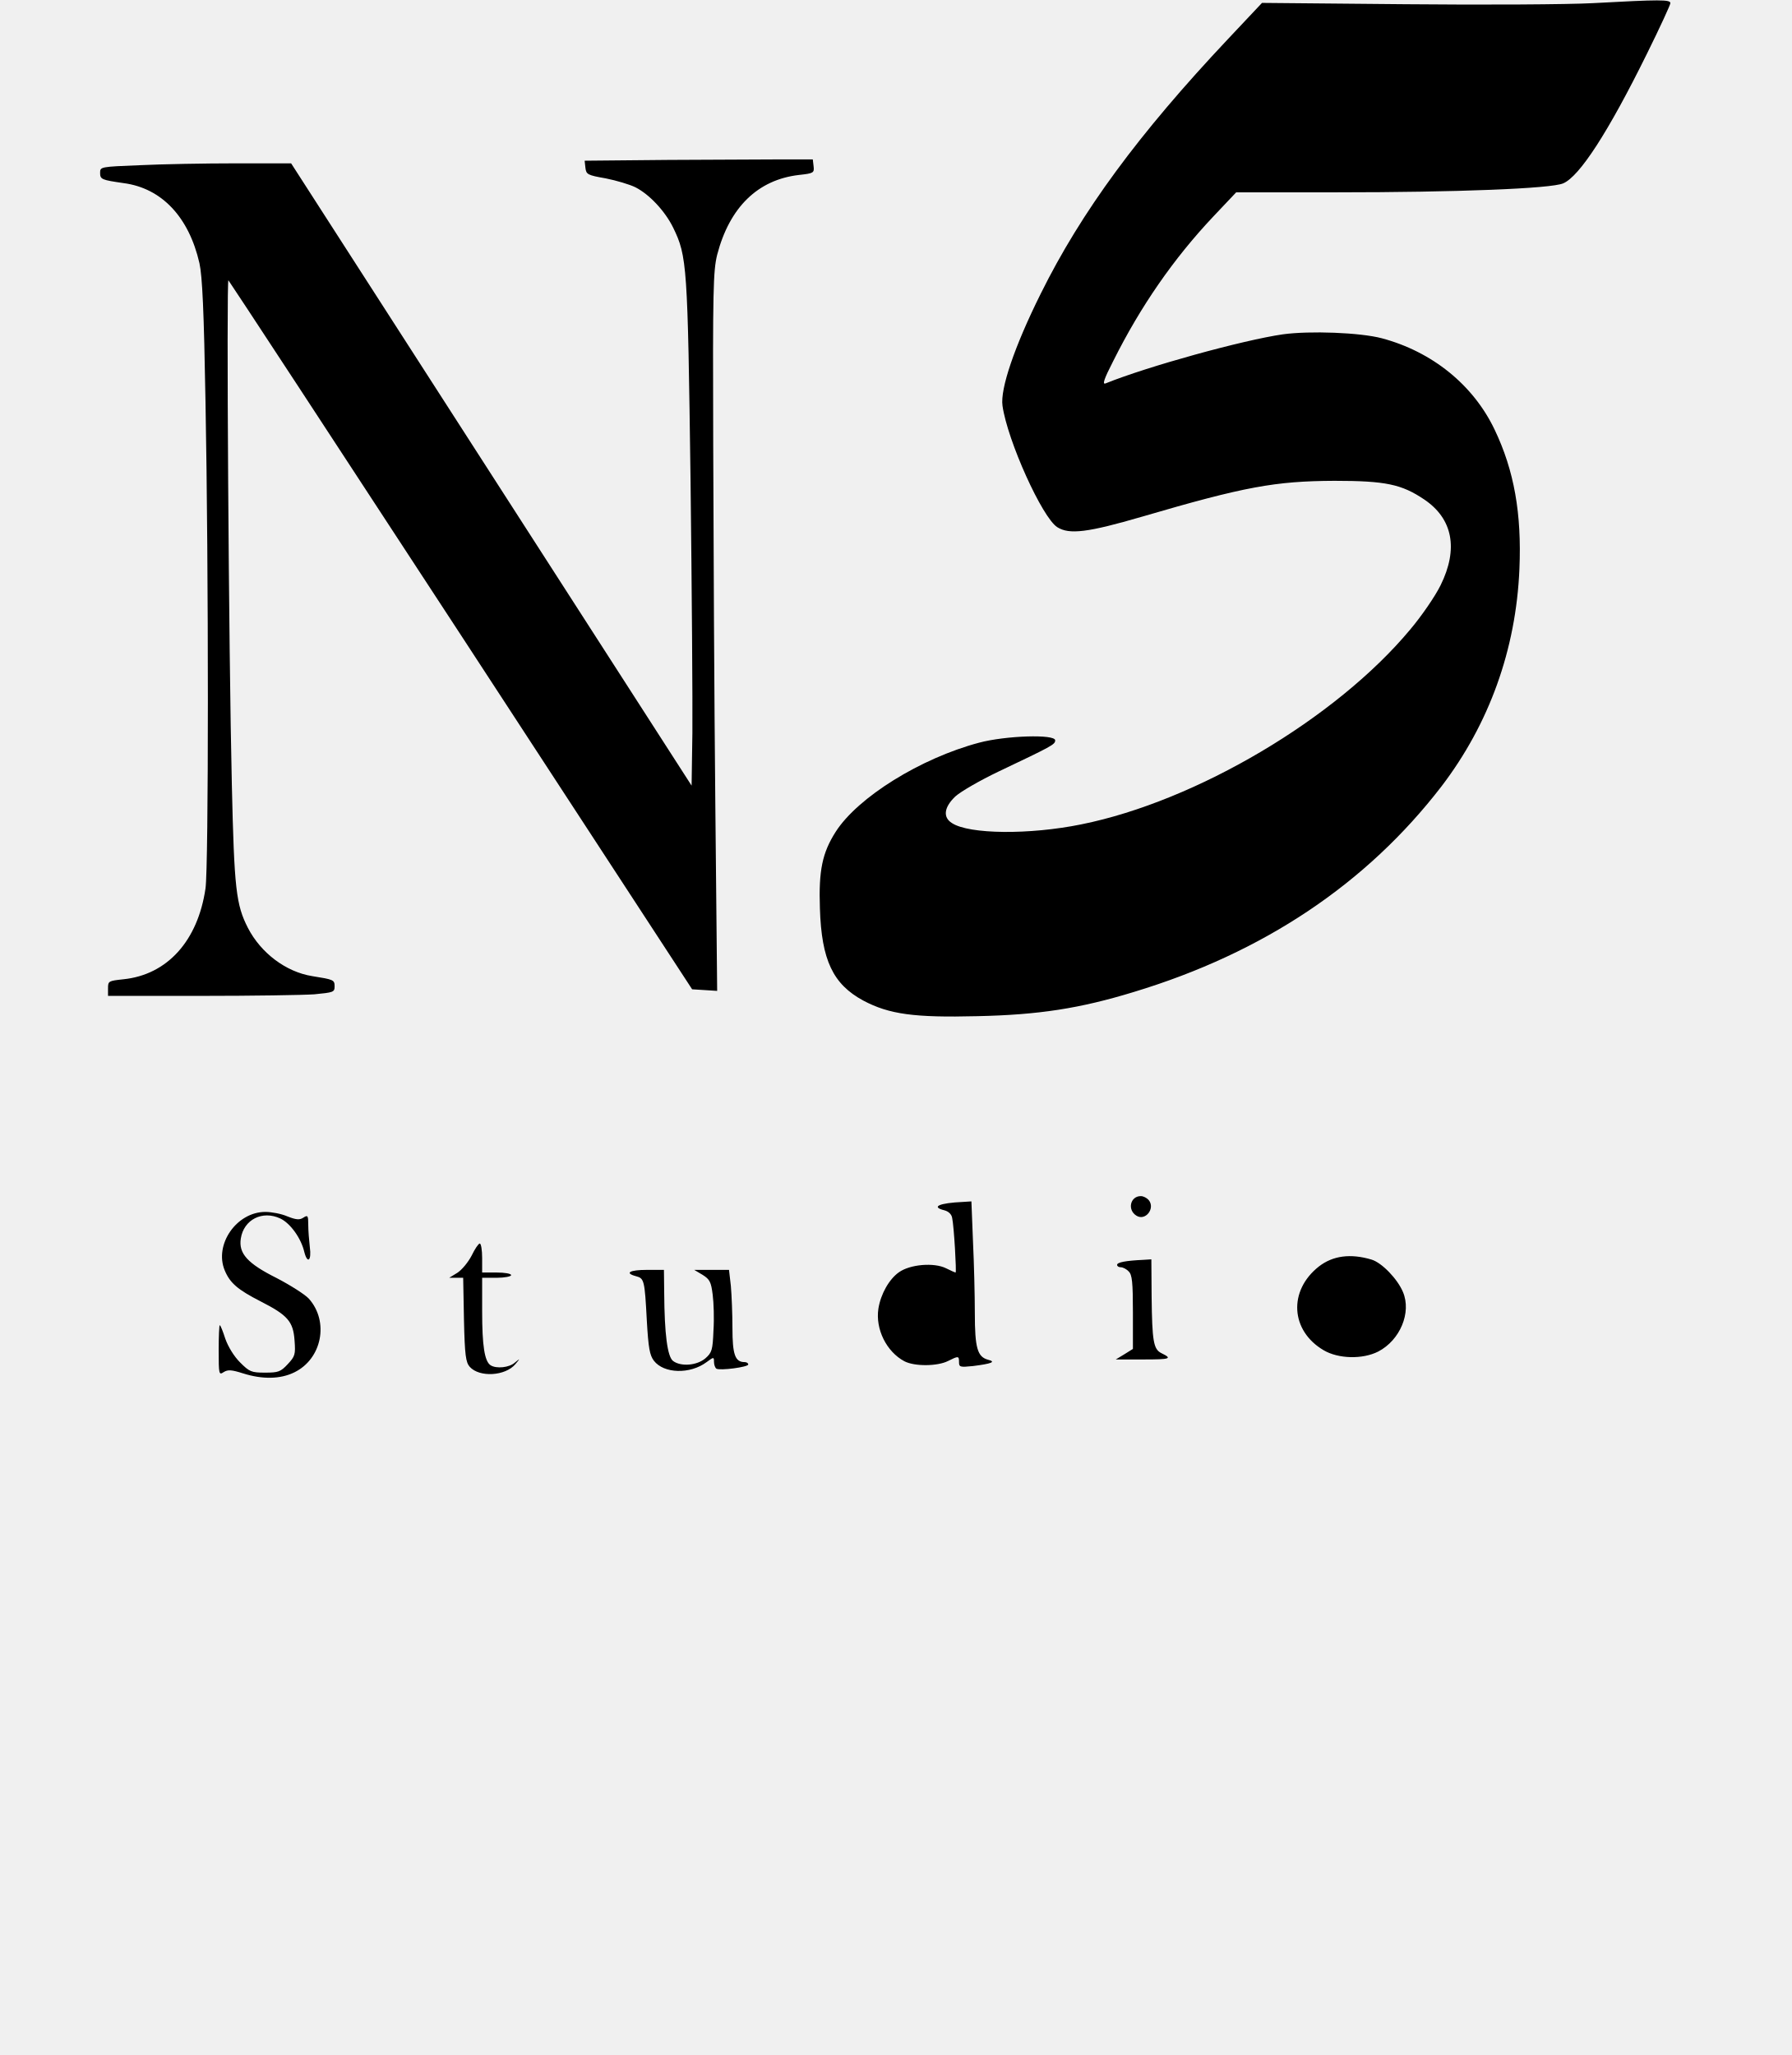
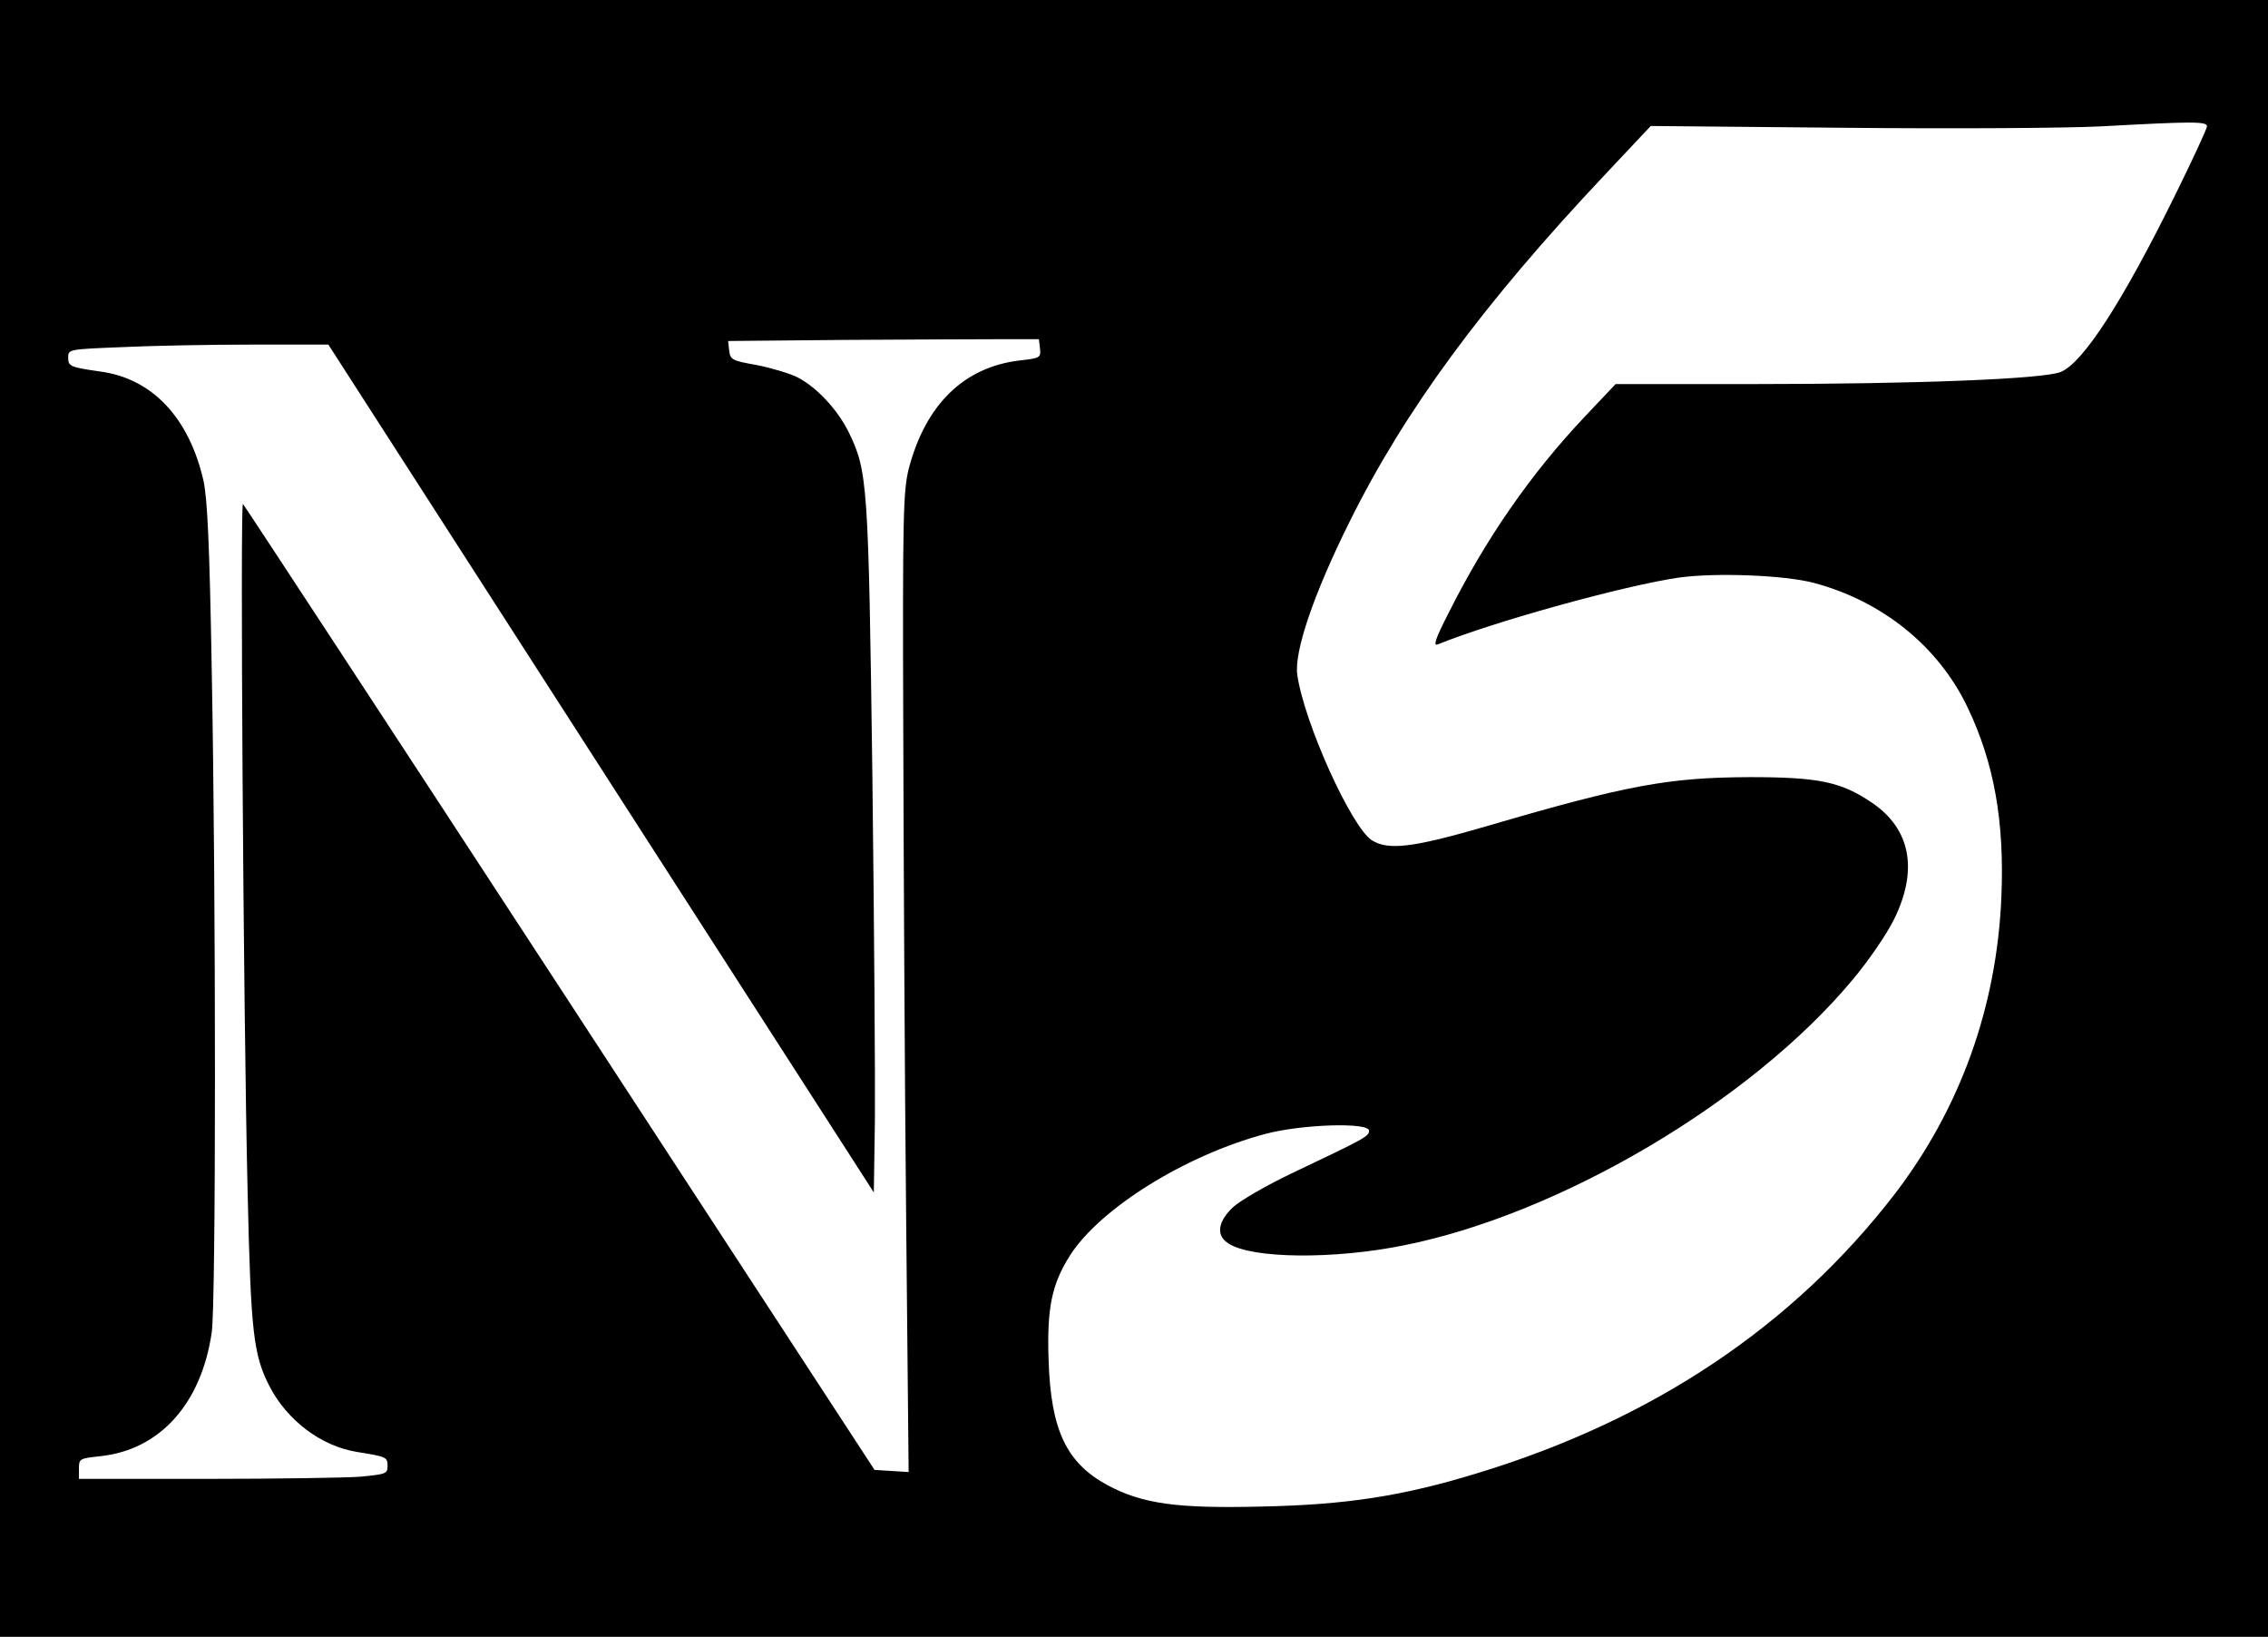
- <svg xmlns="http://www.w3.org/2000/svg" viewBox="360 400 680 780" preserveAspectRatio="xMidYMid meet">
-   <g transform="translate(0,1468) scale(0.1,-0.1)" fill="currentColor" stroke="none">
-     <path id="logo-shape" d="M9940 10668 c0 -6 -40 -93 -89 -192 -147 -298 -256 -466 -318 -492 -46 -20 -406 -34 -860 -34 l-381 0 -87 -92 c-151 -160 -276 -341 -379 -547 -37 -72 -43 -92 -29 -86 158 64 520 164 672 186 102 14 293 7 376 -15 191 -51 347 -177 428 -347 74 -155 103 -318 94 -529 -13 -306 -115 -588 -296 -825 -284 -369 -675 -631 -1167 -780 -206 -63 -362 -87 -595 -92 -238 -6 -334 7 -432 59 -115 62 -159 153 -165 350 -5 144 9 211 60 291 84 131 322 279 544 338 101 27 289 33 289 9 0 -16 -12 -22 -216 -119 -69 -33 -142 -75 -163 -94 -43 -41 -48 -79 -13 -101 65 -43 295 -45 491 -5 437 88 967 402 1248 739 44 52 96 128 116 169 68 138 46 252 -62 325 -86 58 -147 71 -341 71 -225 -1 -341 -22 -730 -136 -206 -60 -276 -69 -322 -40 -57 36 -189 328 -208 461 -9 64 45 224 145 425 154 311 371 606 711 967 l129 137 543 -5 c298 -3 619 -1 712 4 257 14 295 14 295 0z m-3252 -619 c3 -25 0 -27 -55 -33 -157 -18 -264 -123 -311 -303 -15 -62 -17 -130 -15 -718 1 -357 4 -971 8 -1363 l7 -713 -47 3 -48 3 -876 1342 c-482 738 -880 1345 -884 1349 -8 8 1 -1415 13 -1916 9 -394 16 -454 61 -542 49 -95 144 -167 244 -183 81 -13 85 -14 85 -39 0 -22 -5 -23 -77 -30 -42 -3 -235 -6 -430 -6 l-353 0 0 29 c0 27 2 28 58 34 167 17 283 146 312 345 12 82 12 1210 0 1847 -6 346 -12 476 -23 526 -40 175 -143 285 -288 304 -83 12 -89 14 -89 39 0 23 1 23 152 29 83 4 246 7 362 7 l211 0 760 -1181 760 -1181 3 201 c1 111 -2 542 -7 958 -11 818 -13 850 -66 959 -31 63 -90 126 -143 153 -22 11 -73 26 -113 34 -69 12 -74 15 -77 40 l-3 27 318 3 c175 1 370 2 433 2 l115 0 3 -26z m1272 -3924 c26 -32 -13 -81 -47 -59 -35 22 -23 74 17 74 10 0 23 -7 30 -15z m-667 -157 c4 -83 7 -206 7 -272 0 -133 10 -166 50 -177 32 -8 14 -15 -57 -24 -49 -5 -53 -4 -53 15 0 24 -2 24 -42 4 -40 -20 -126 -21 -165 -1 -68 36 -111 122 -99 200 9 56 41 112 78 138 42 30 133 38 179 15 18 -9 34 -16 36 -16 4 0 -6 175 -13 207 -2 14 -14 25 -29 29 -53 13 -21 28 71 32 l31 2 6 -152z m-2602 95 c33 -13 46 -14 60 -5 17 11 19 9 19 -27 0 -21 3 -59 6 -85 7 -51 -9 -65 -21 -18 -12 52 -53 109 -91 127 -68 32 -139 -4 -150 -76 -9 -57 26 -95 136 -150 52 -27 107 -62 122 -78 78 -87 50 -229 -55 -280 -53 -26 -121 -27 -194 -4 -44 14 -58 15 -74 5 -18 -12 -19 -9 -19 83 0 52 2 95 4 95 3 0 12 -23 21 -51 11 -31 33 -67 56 -90 36 -36 43 -39 95 -39 50 0 59 3 86 32 28 30 30 37 26 90 -5 72 -26 96 -128 148 -88 45 -117 70 -137 118 -41 98 45 222 154 222 24 0 61 -7 84 -17z m739 -158 l0 -55 55 0 c30 0 55 -4 55 -10 0 -5 -25 -10 -55 -10 l-55 0 0 -128 c0 -129 9 -189 32 -204 22 -14 71 -9 92 10 21 17 21 17 2 -6 -38 -45 -136 -51 -173 -10 -15 17 -19 43 -22 179 l-3 159 -27 0 -26 0 31 19 c17 11 41 40 54 65 12 25 26 46 31 46 5 0 9 -25 9 -55z m3376 -6 c39 -12 98 -73 119 -123 33 -78 -11 -183 -94 -226 -59 -30 -151 -28 -207 5 -126 74 -135 226 -18 318 53 41 120 50 200 26z m-835 -141 c2 -169 7 -199 37 -214 43 -21 35 -24 -69 -24 l-104 0 33 20 32 20 0 139 c0 114 -3 143 -16 155 -8 9 -22 16 -30 16 -8 0 -14 4 -14 9 0 10 34 16 98 19 l32 2 1 -142z m-1850 15 c1 -156 12 -243 34 -259 30 -22 90 -17 122 10 25 22 28 31 31 106 3 44 1 106 -3 136 -6 48 -11 58 -38 75 l-32 19 66 0 66 0 7 -61 c3 -34 6 -106 6 -160 0 -100 10 -129 46 -129 8 0 14 -4 14 -9 0 -10 -107 -24 -121 -16 -5 4 -9 15 -9 26 0 19 -1 19 -28 -1 -63 -47 -162 -44 -200 5 -16 21 -21 48 -27 153 -8 153 -10 160 -41 168 -45 12 -24 24 41 24 l65 0 1 -87z" />
-     <path d="M7062 5836 c-55 -63 -64 -172 -21 -258 31 -62 77 -82 132 -57 35 16 50 47 55 120 11 157 -20 229 -96 229 -33 0 -45 -6 -70 -34z" />
-     <path d="M8668 5880 c-37 -29 -60 -85 -61 -149 0 -76 17 -124 59 -161 89 -77 183 -2 184 148 0 136 -101 226 -182 162z" />
+ <svg xmlns="http://www.w3.org/2000/svg" version="1.0" width="632pt" height="456pt" viewBox="0 0 632 456" preserveAspectRatio="xMidYMid meet">
+   <rect width="632" height="456" fill="#000000" />
+   <g transform="translate(0,456) scale(0.1,-0.1)" fill="#ffffff" stroke="none">
+     <path d="M6150 4208 c0 -6 -40 -93 -89 -192 -147 -298 -256 -466 -318 -492 -46 -20 -406 -34 -860 -34 l-381 0 -87 -92 c-151 -160 -276 -341 -379 -547 -37 -72 -43 -92 -29 -86 158 64 520 164 672 186 102 14 293 7 376 -15 191 -51 347 -177 428 -347 74 -155 103 -318 94 -529 -13 -306 -115 -588 -296 -825 -284 -369 -675 -631 -1167 -780 -206 -63 -362 -87 -595 -92 -238 -6 -334 7 -432 59 -115 62 -159 153 -165 350 -5 144 9 211 60 291 84 131 322 279 544 338 101 27 289 33 289 9 0 -16 -12 -22 -216 -119 -69 -33 -142 -75 -163 -94 -43 -41 -48 -79 -13 -101 65 -43 295 -45 491 -5 437 88 967 402 1248 739 44 52 96 128 116 169 68 138 46 252 -62 325 -86 58 -147 71 -341 71 -225 -1 -341 -22 -730 -136 -206 -60 -276 -69 -322 -40 -57 36 -189 328 -208 461 -9 64 45 224 145 425 154 311 371 606 711 967 l129 137 543 -5 c298 -3 619 -1 712 4 257 14 295 14 295 0z M2898 3589 c3 -25 0 -27 -55 -33 -157 -18 -264 -123 -311 -303 -15 -62 -17 -130 -15 -718 1 -357 4 -971 8 -1363 l7 -713 -47 3 -48 3 -876 1342 c-482 738 -880 1345 -884 1349 -8 8 1 -1415 13 -1916 9 -394 16 -454 61 -542 49 -95 144 -167 244 -183 81 -13 85 -14 85 -39 0 -22 -5 -23 -77 -30 -42 -3 -235 -6 -430 -6 l-353 0 0 29 c0 27 2 28 58 34 167 17 283 146 312 345 12 82 12 1210 0 1847 -6 346 -12 476 -23 526 -40 175 -143 285 -288 304 -83 12 -89 14 -89 39 0 23 1 23 152 29 83 4 246 7 362 7 l211 0 760 -1181 760 -1181 3 201 c1 111 -2 542 -7 958 -11 818 -13 850 -66 959 -31 63 -90 126 -143 153 -22 11 -73 26 -113 34 -69 12 -74 15 -77 40 l-3 27 318 3 c175 1 370 2 433 2 l115 0 3 -26z" />
  </g>
</svg>
